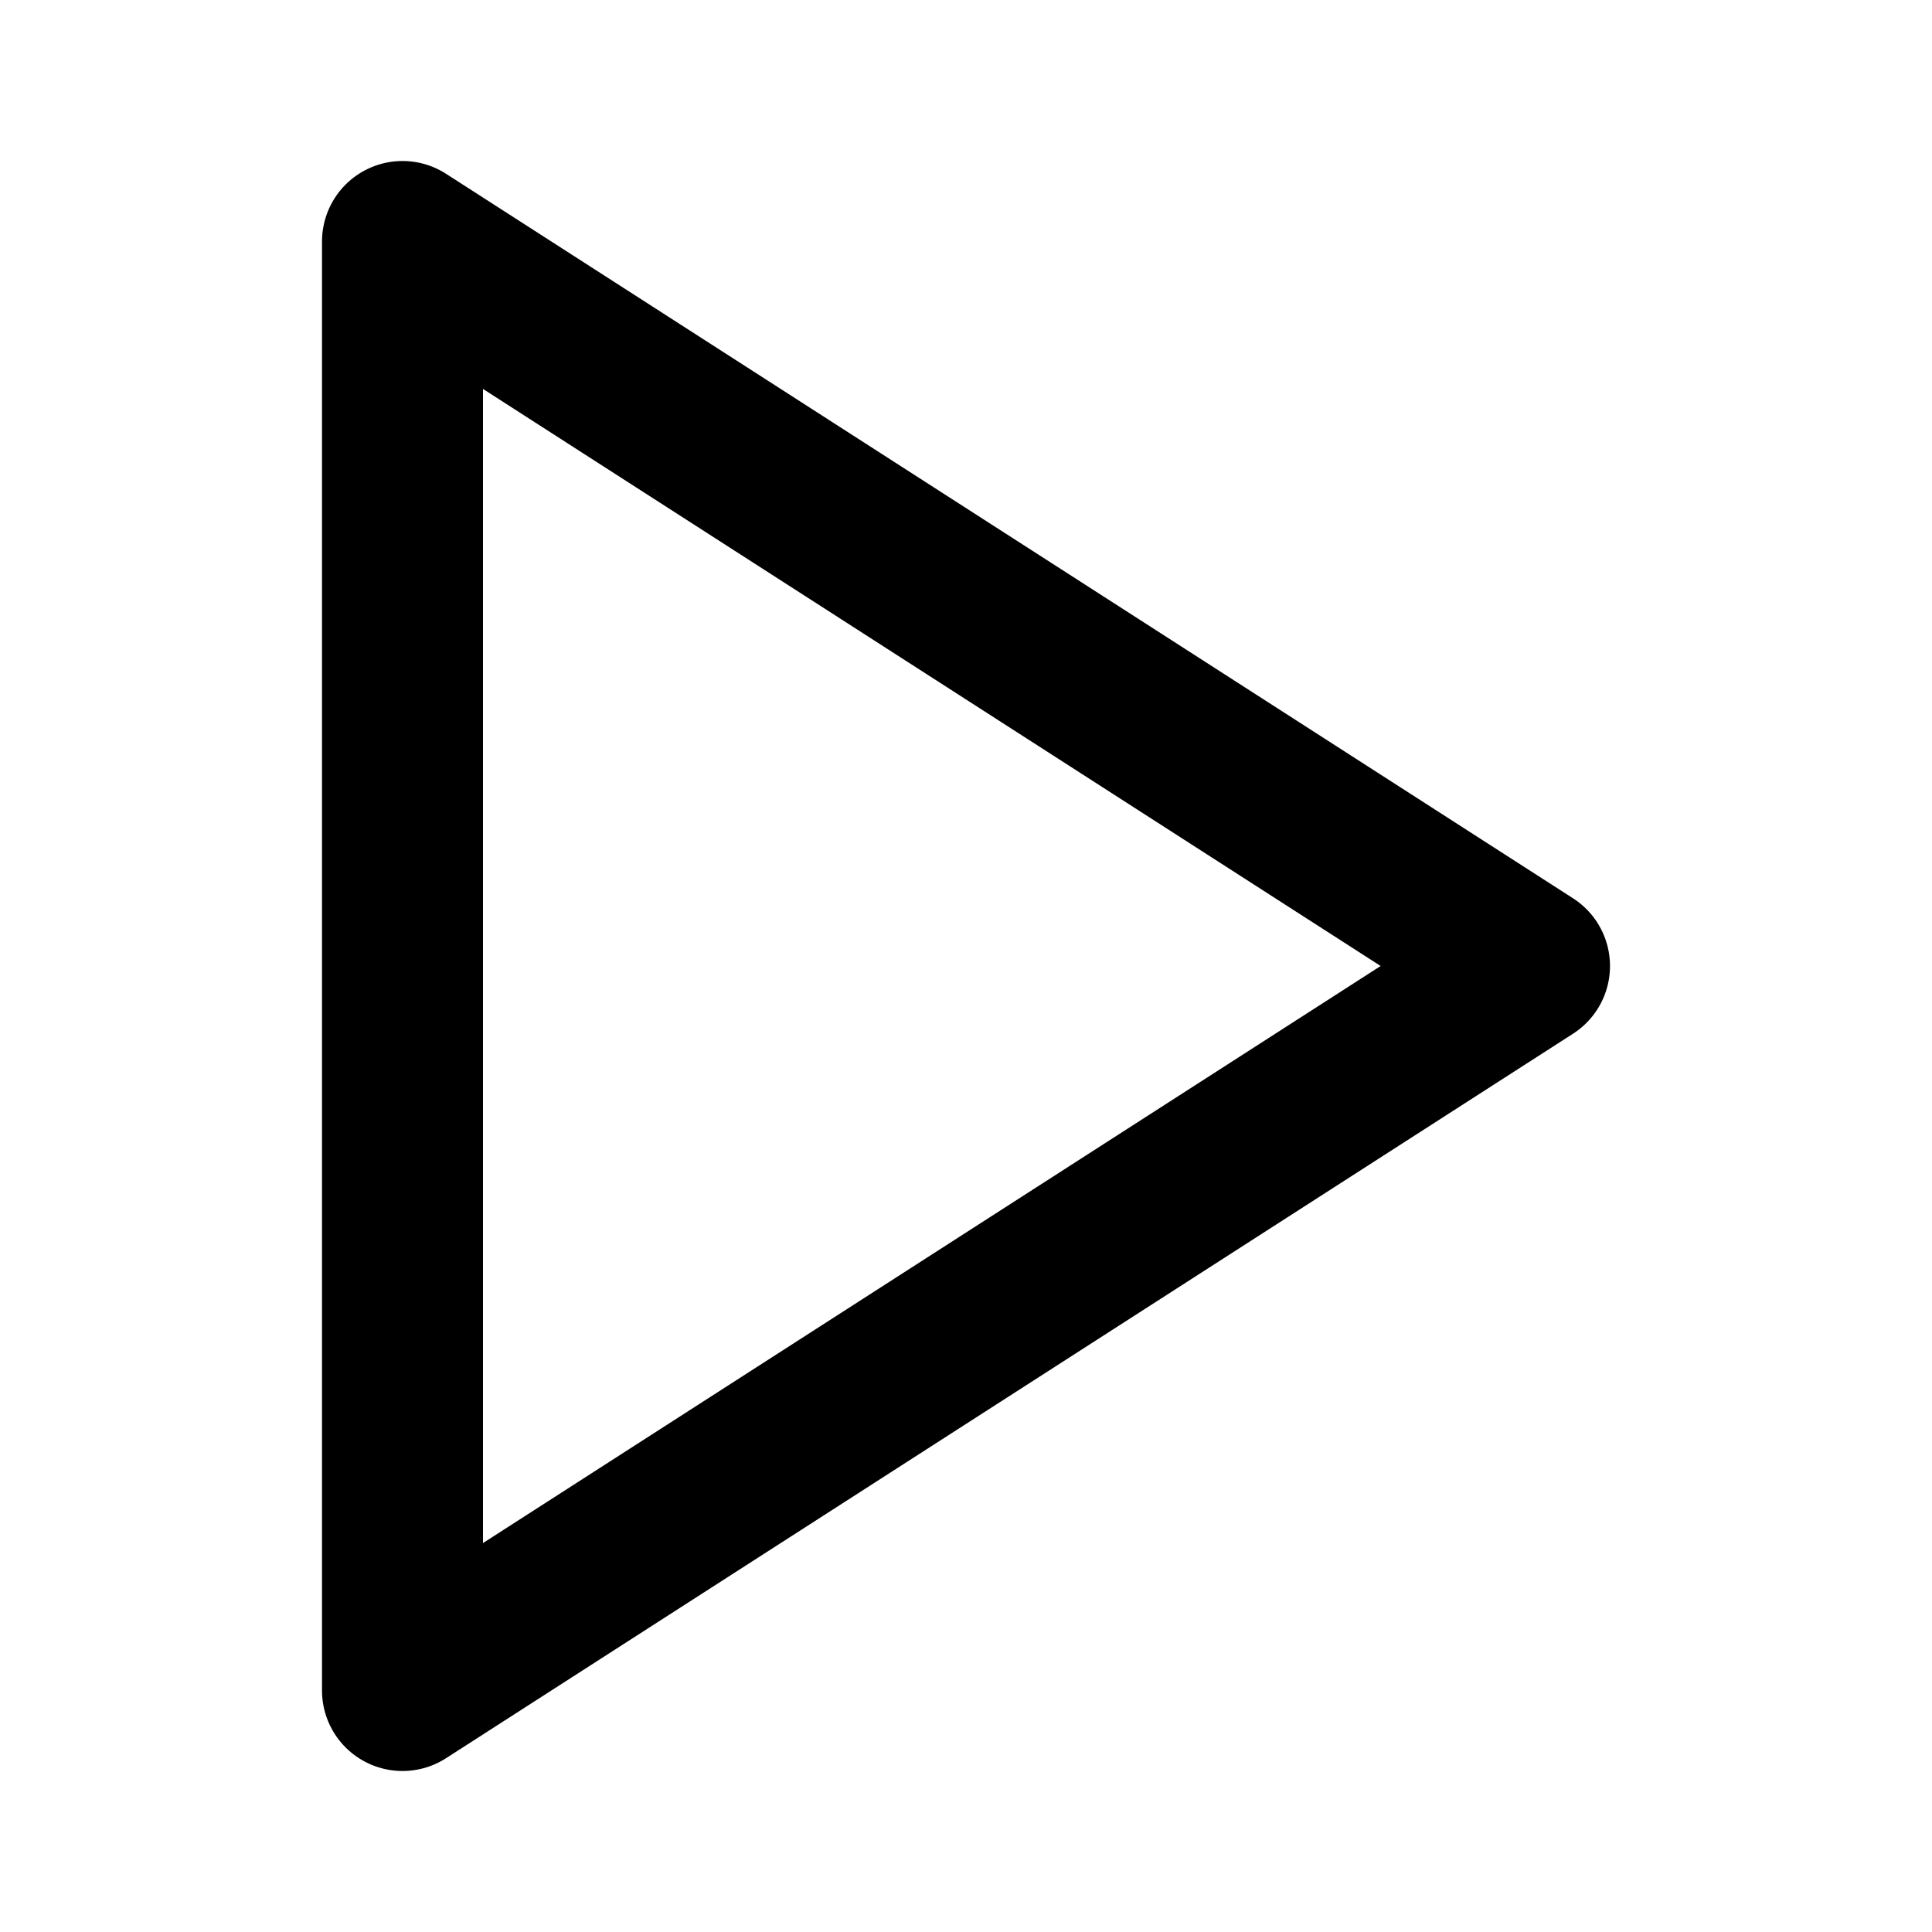
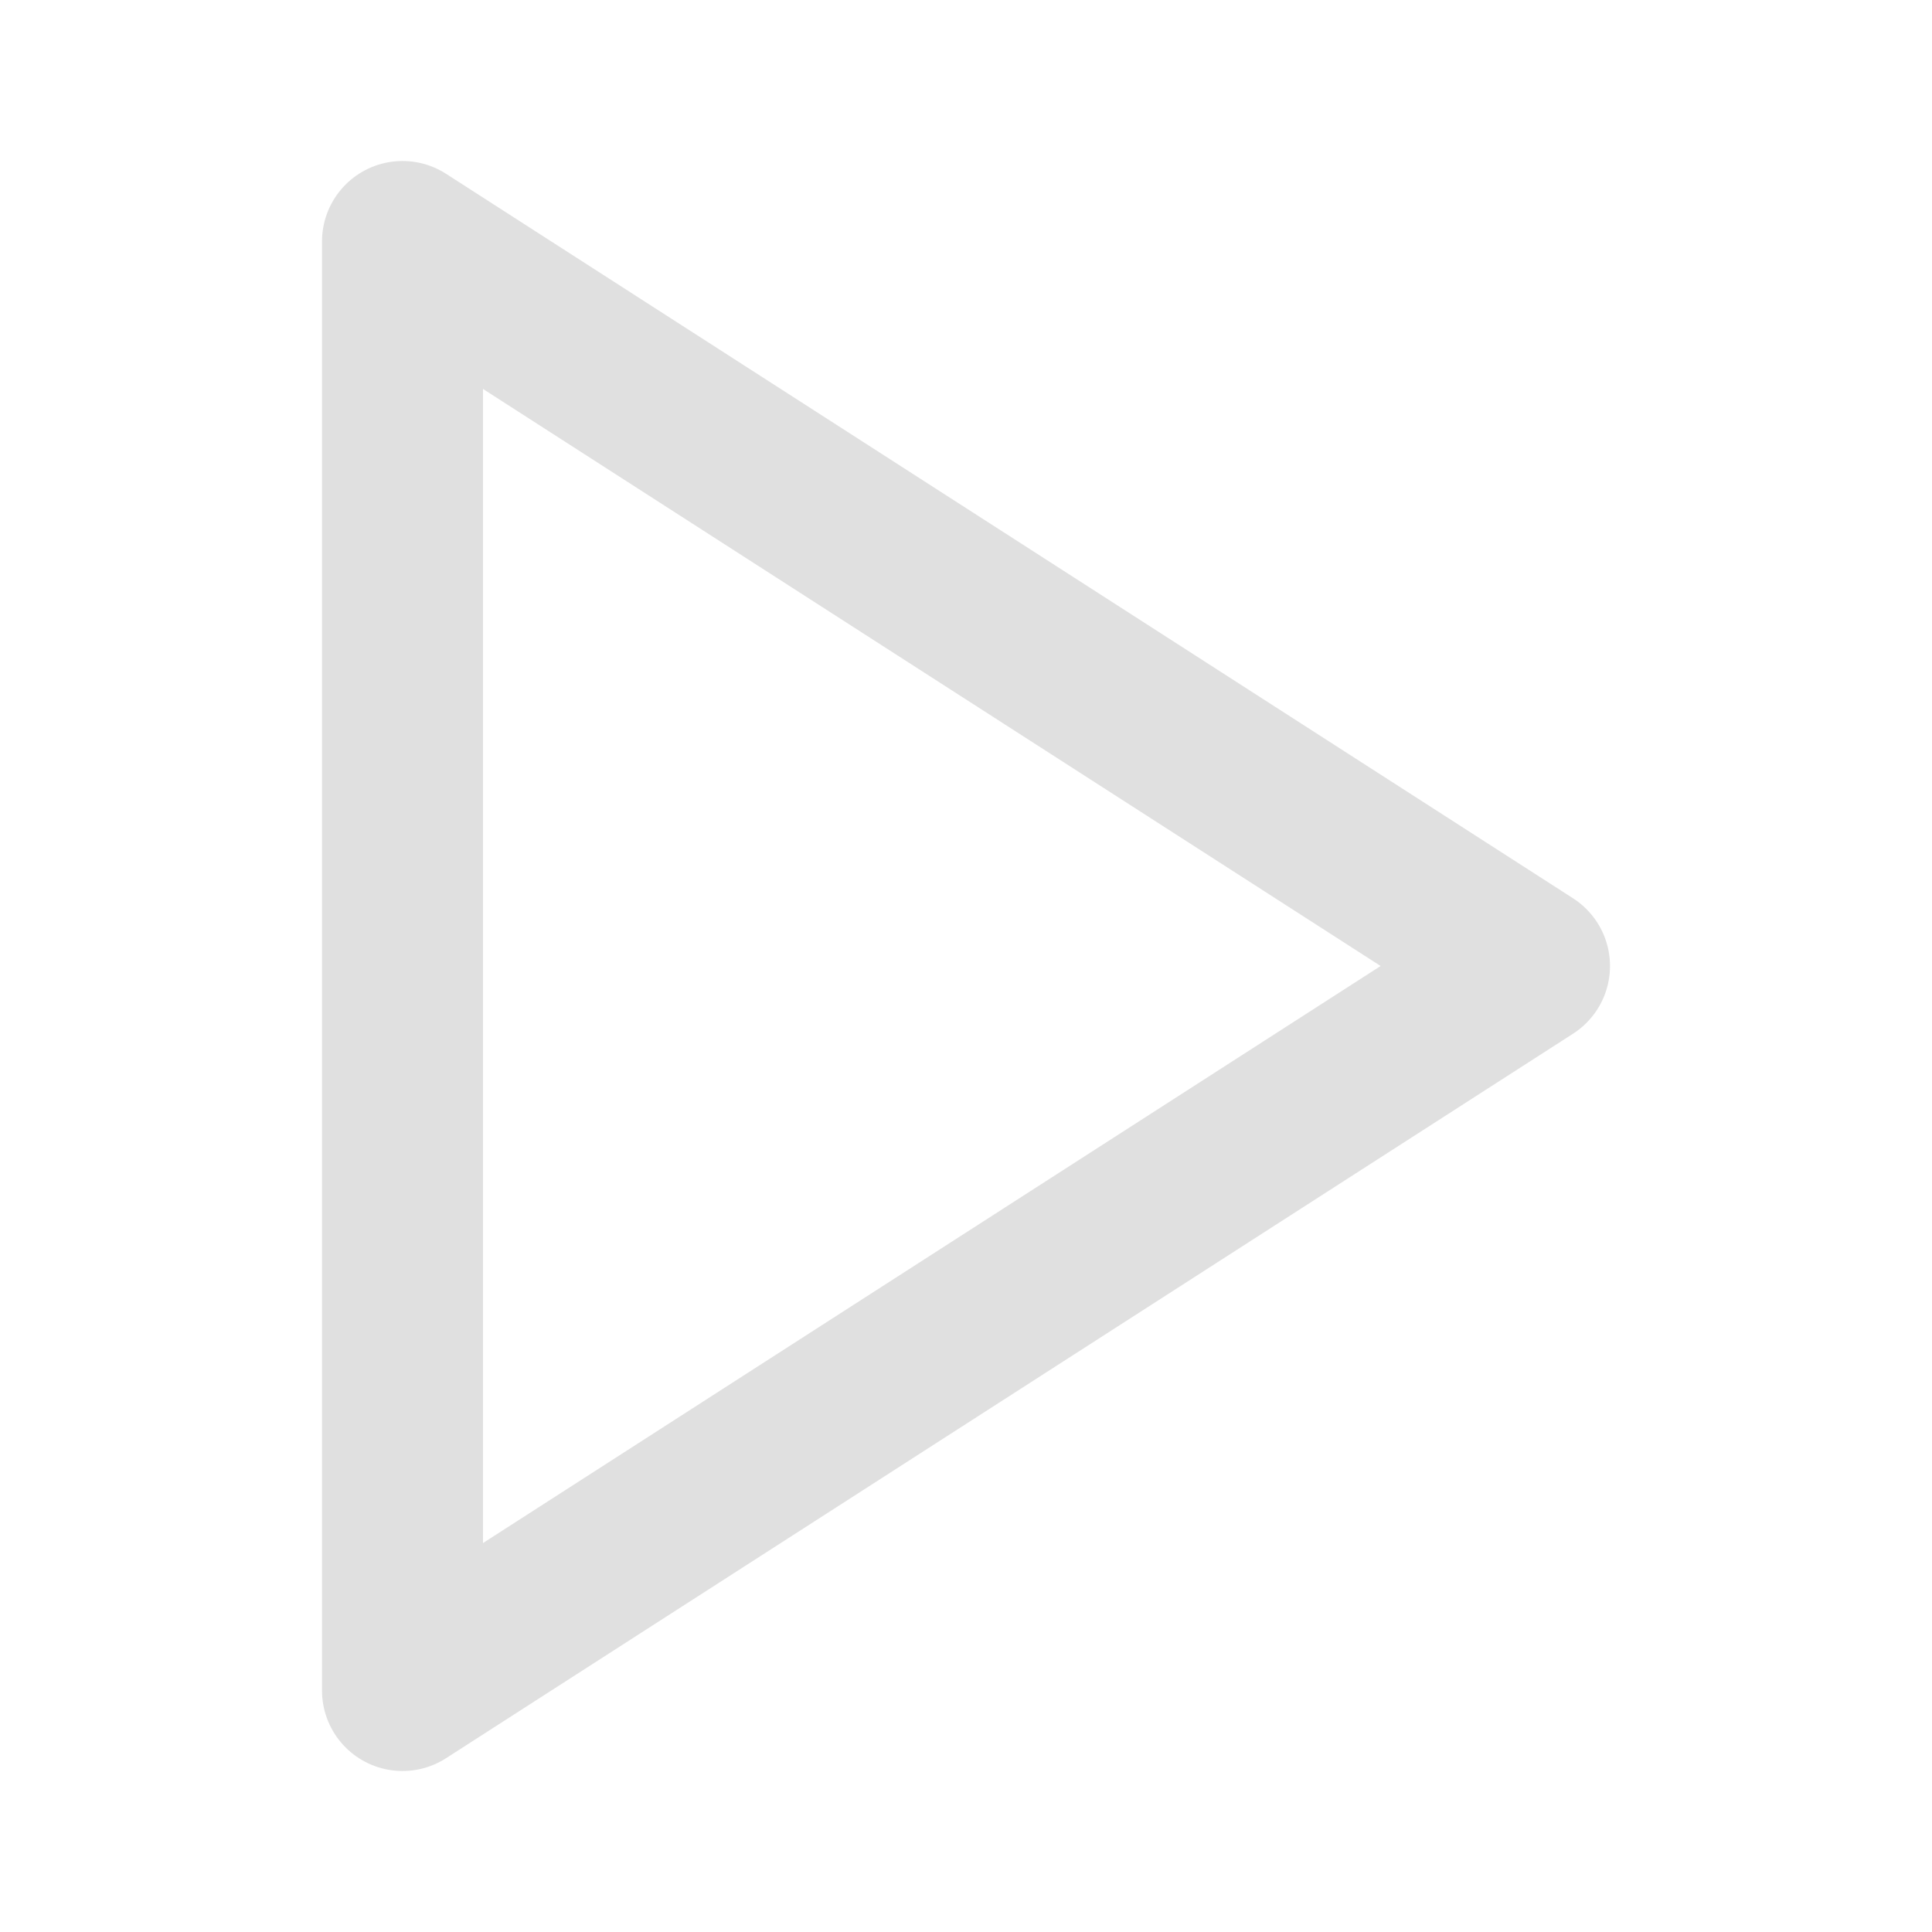
- <svg xmlns="http://www.w3.org/2000/svg" width="24" height="24" viewBox="0 0 24 24" fill="none" stroke="currentColor" stroke-width="2" stroke-linecap="round" stroke-linejoin="round">
+ <svg xmlns="http://www.w3.org/2000/svg" width="24" height="24" viewBox="0 0 24 24" fill="none" stroke="#E0E0E0" stroke-width="2" stroke-linecap="round" stroke-linejoin="round">
  <polygon points="5 3 19 12 5 21 5 3" />
</svg>
